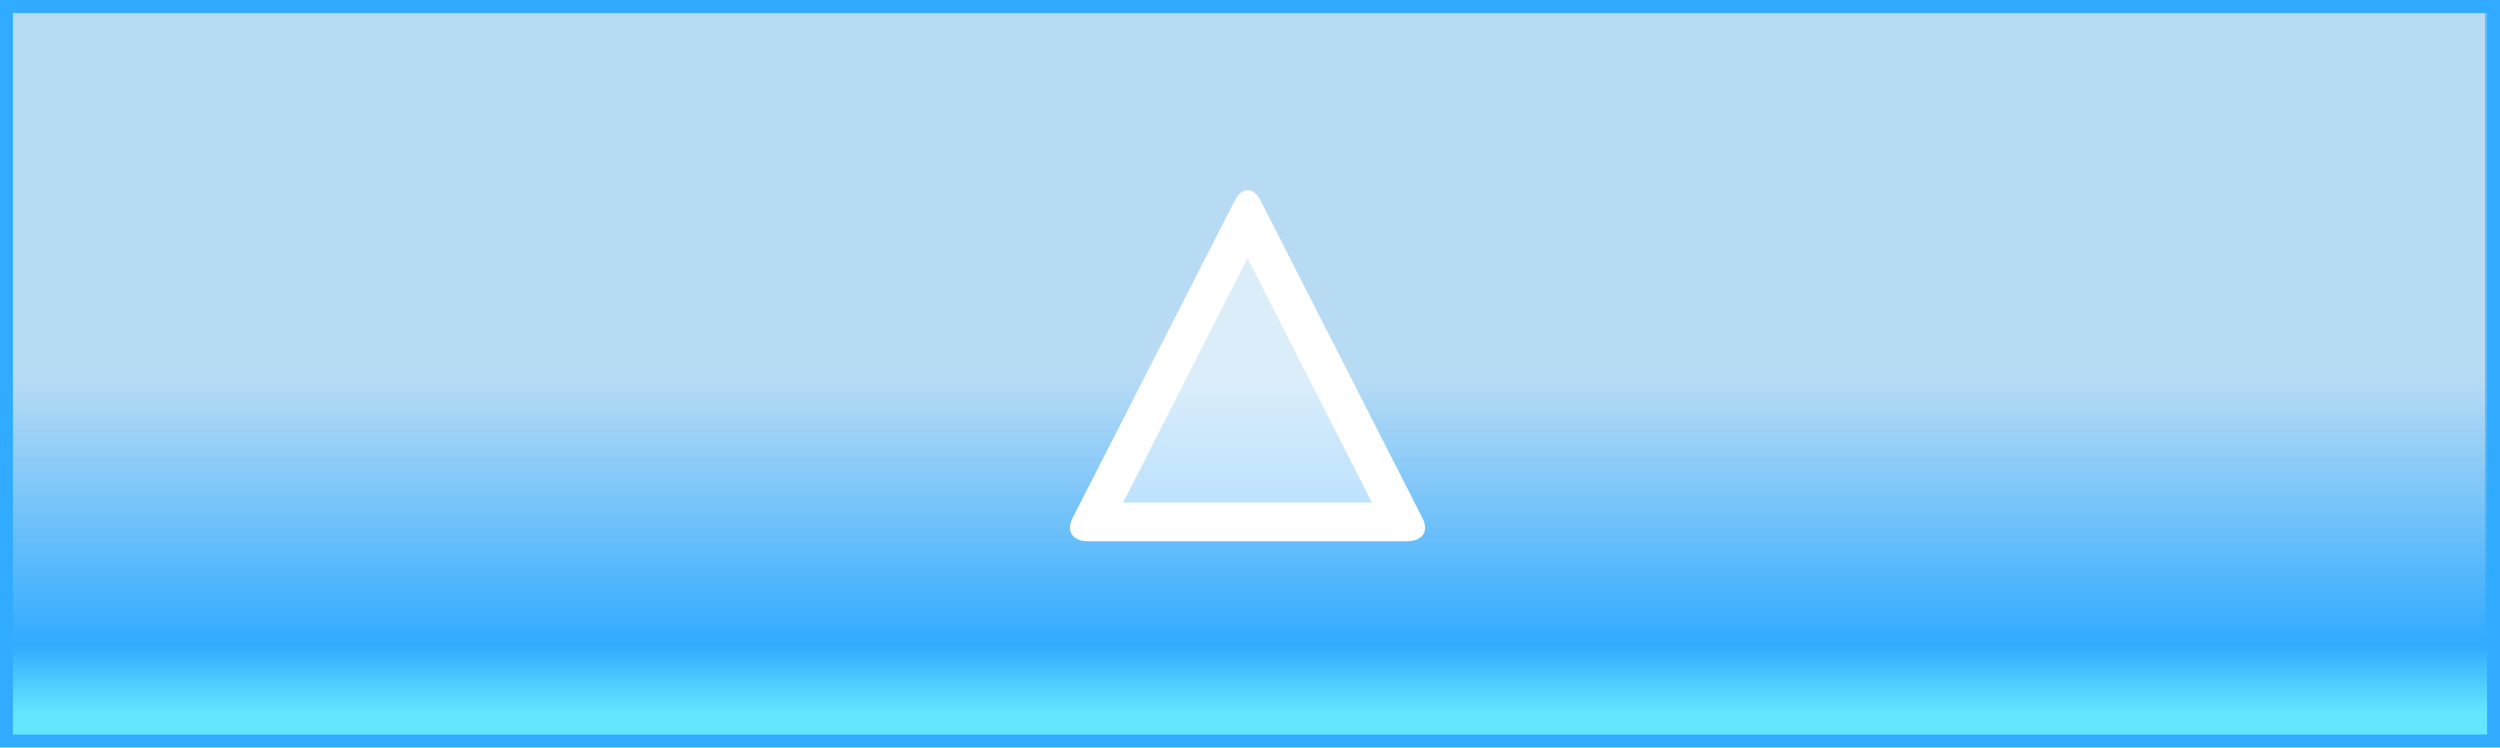
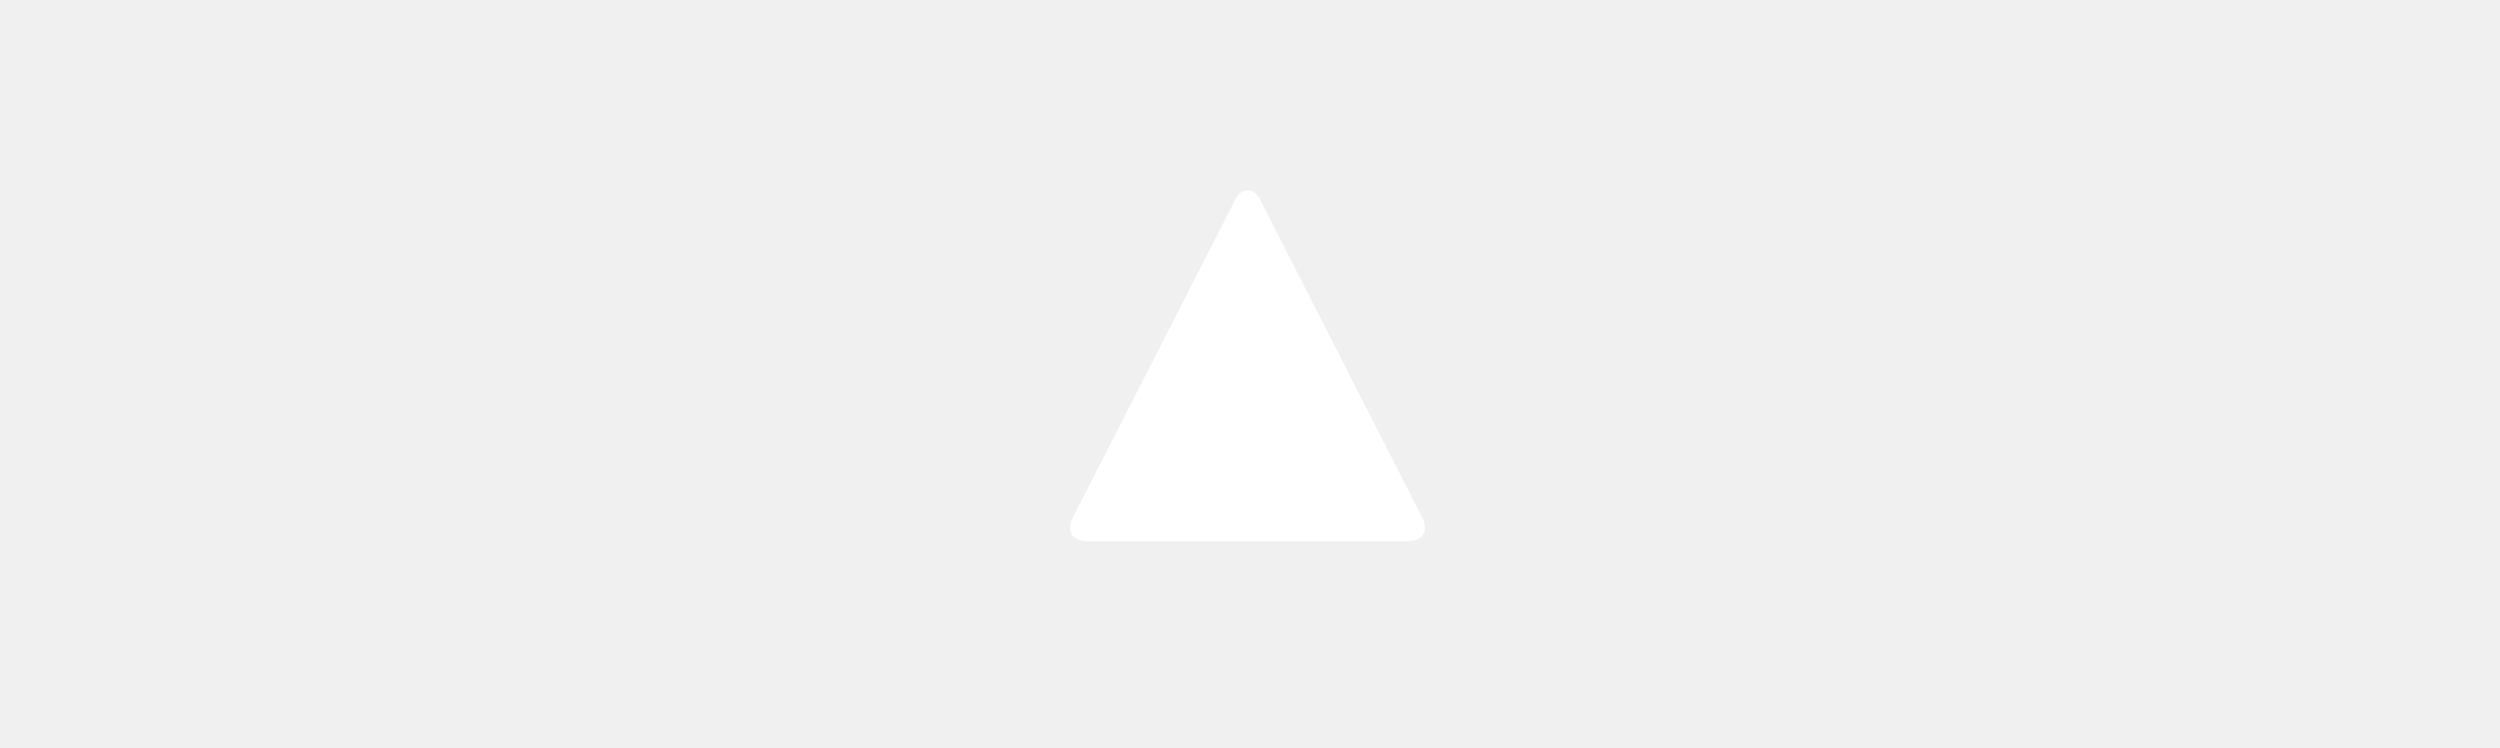
- <svg xmlns="http://www.w3.org/2000/svg" version="1.1" x="0px" y="0px" width="194px" height="58px" viewBox="0 0 194 58" overflow="visible" enable-background="new 0 0 194 58" xml:space="preserve">
-   <defs>
- </defs>
-   <rect x="0.343" y="0.682" fill="#31ABFF" fill-opacity="0.29" stroke="#31ABFF" stroke-width="0.687" stroke-miterlimit="10" stroke-opacity="0.64" width="192.838" height="56.473" />
+ <svg xmlns="http://www.w3.org/2000/svg" version="1.1" x="0px" y="0px" width="194px" height="58px" viewBox="0 0 194 58" overflow="visible" enable-background="new 0 0 194 58" xml:space="preserve" id="svg7584">
+   <defs id="defs7586" />
  <linearGradient id="SVGID_1_" gradientUnits="userSpaceOnUse" x1="97" y1="2.234" x2="97" y2="55.277">
-     <stop offset="0.509" style="stop-color:#31ABFF;stop-opacity:0" />
-     <stop offset="0.902" style="stop-color:#31ABFF" />
-     <stop offset="1" style="stop-color:#63E6FF" />
+     <stop offset="0.509" style="stop-color:#31ABFF;stop-opacity:0" id="stop7591" />
+     <stop offset="0.902" style="stop-color:#31ABFF" id="stop7593" />
+     <stop offset="1" style="stop-color:#63E6FF" id="stop7595" />
  </linearGradient>
-   <rect x="0.5" y="0.5" fill="url(#SVGID_1_)" stroke="#31ABFF" stroke-miterlimit="10" width="193" height="57" />
-   <g>
-     <polygon opacity="0.5" fill="#FFFFFF" points="84.708,41 96.807,17.226 108.905,41  " />
-     <path fill="#FFFFFF" d="M96.807,20.032L106.459,39H87.154L96.807,20.032 M96.807,14.758c-0.355,0-0.71,0.265-0.979,0.794   L83.241,40.18C82.702,41.238,83.233,42,84.422,42h24.77c1.188,0,1.72-0.762,1.181-1.82L97.786,15.5   C97.517,14.971,97.162,14.758,96.807,14.758L96.807,14.758z" />
-   </g>
+   <polygon style="opacity:1;fill:#ffffff" id="polygon7601" points="108.905,41 84.708,41 96.807,17.226 " />
+   <path style="fill:#ffffff" id="path7603" d="M 96.807,20.032 106.459,39 H 87.154 l 9.653,-18.968 m 0,-5.274 c -0.355,0 -0.71,0.265 -0.979,0.794 L 83.241,40.18 C 82.702,41.238 83.233,42 84.422,42 h 24.77 c 1.188,0 1.72,-0.762 1.181,-1.82 L 97.786,15.5 c -0.269,-0.529 -0.624,-0.742 -0.979,-0.742 l 0,0 z" />
</svg>
